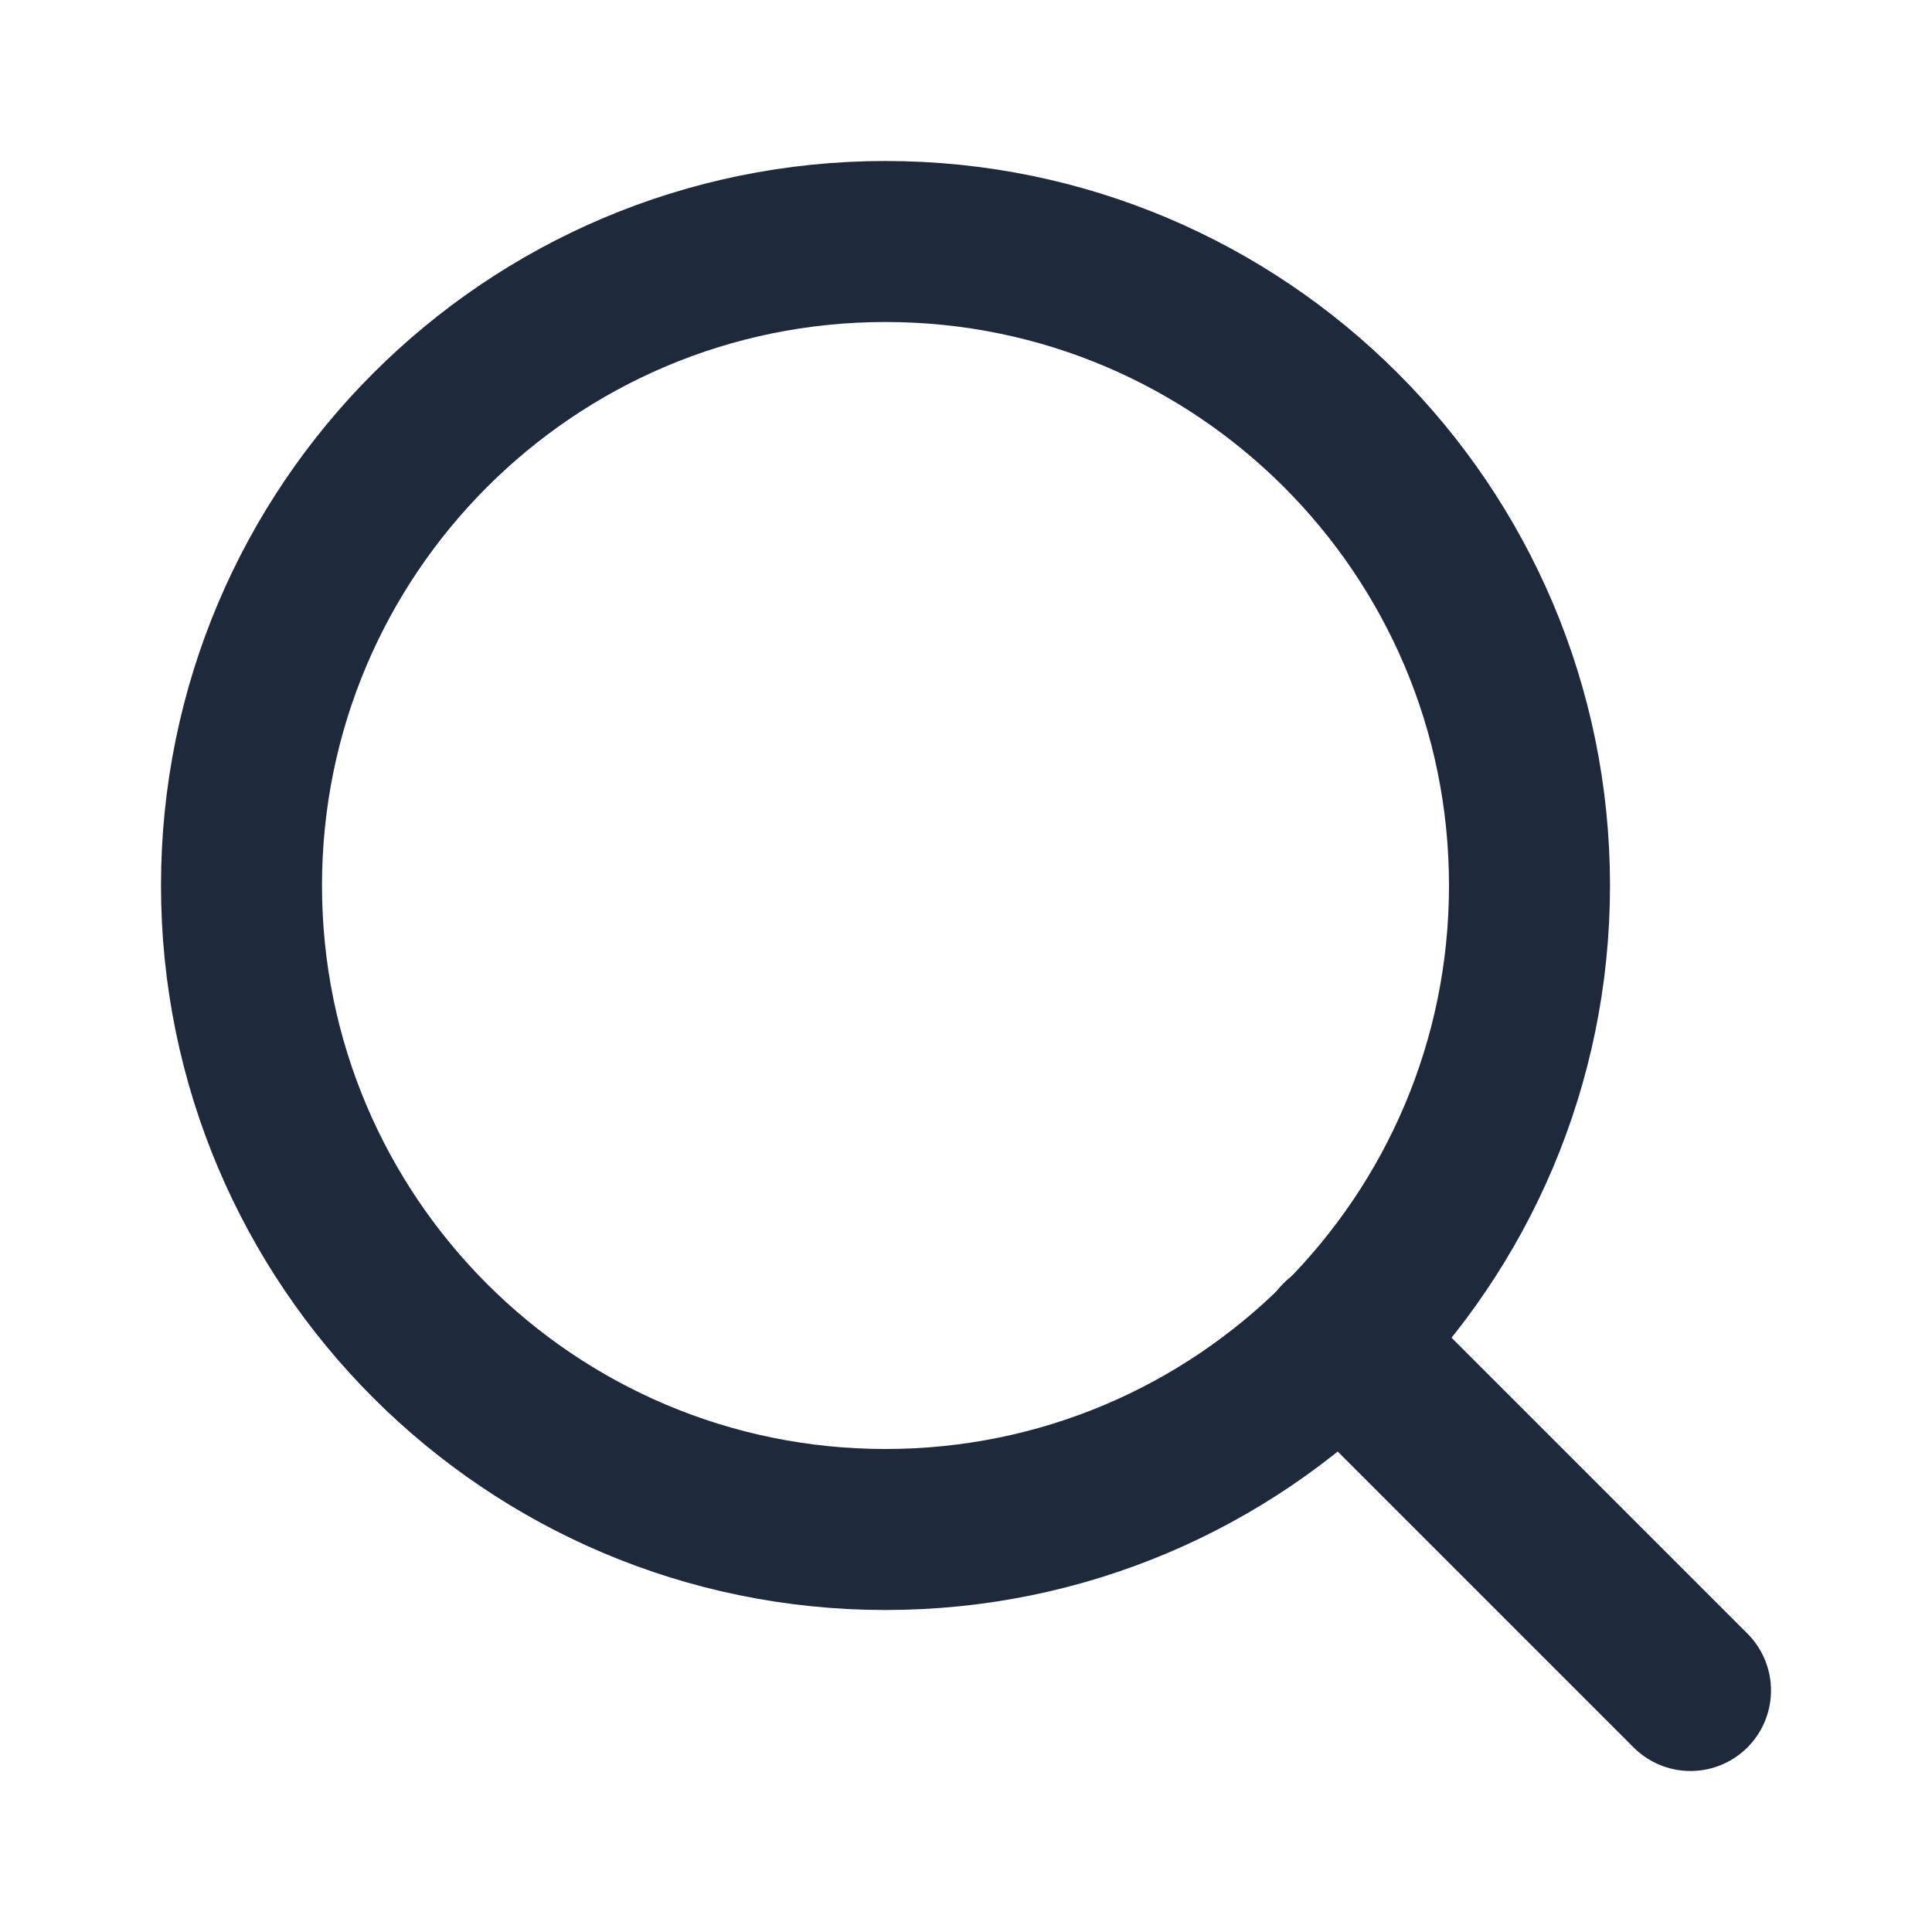
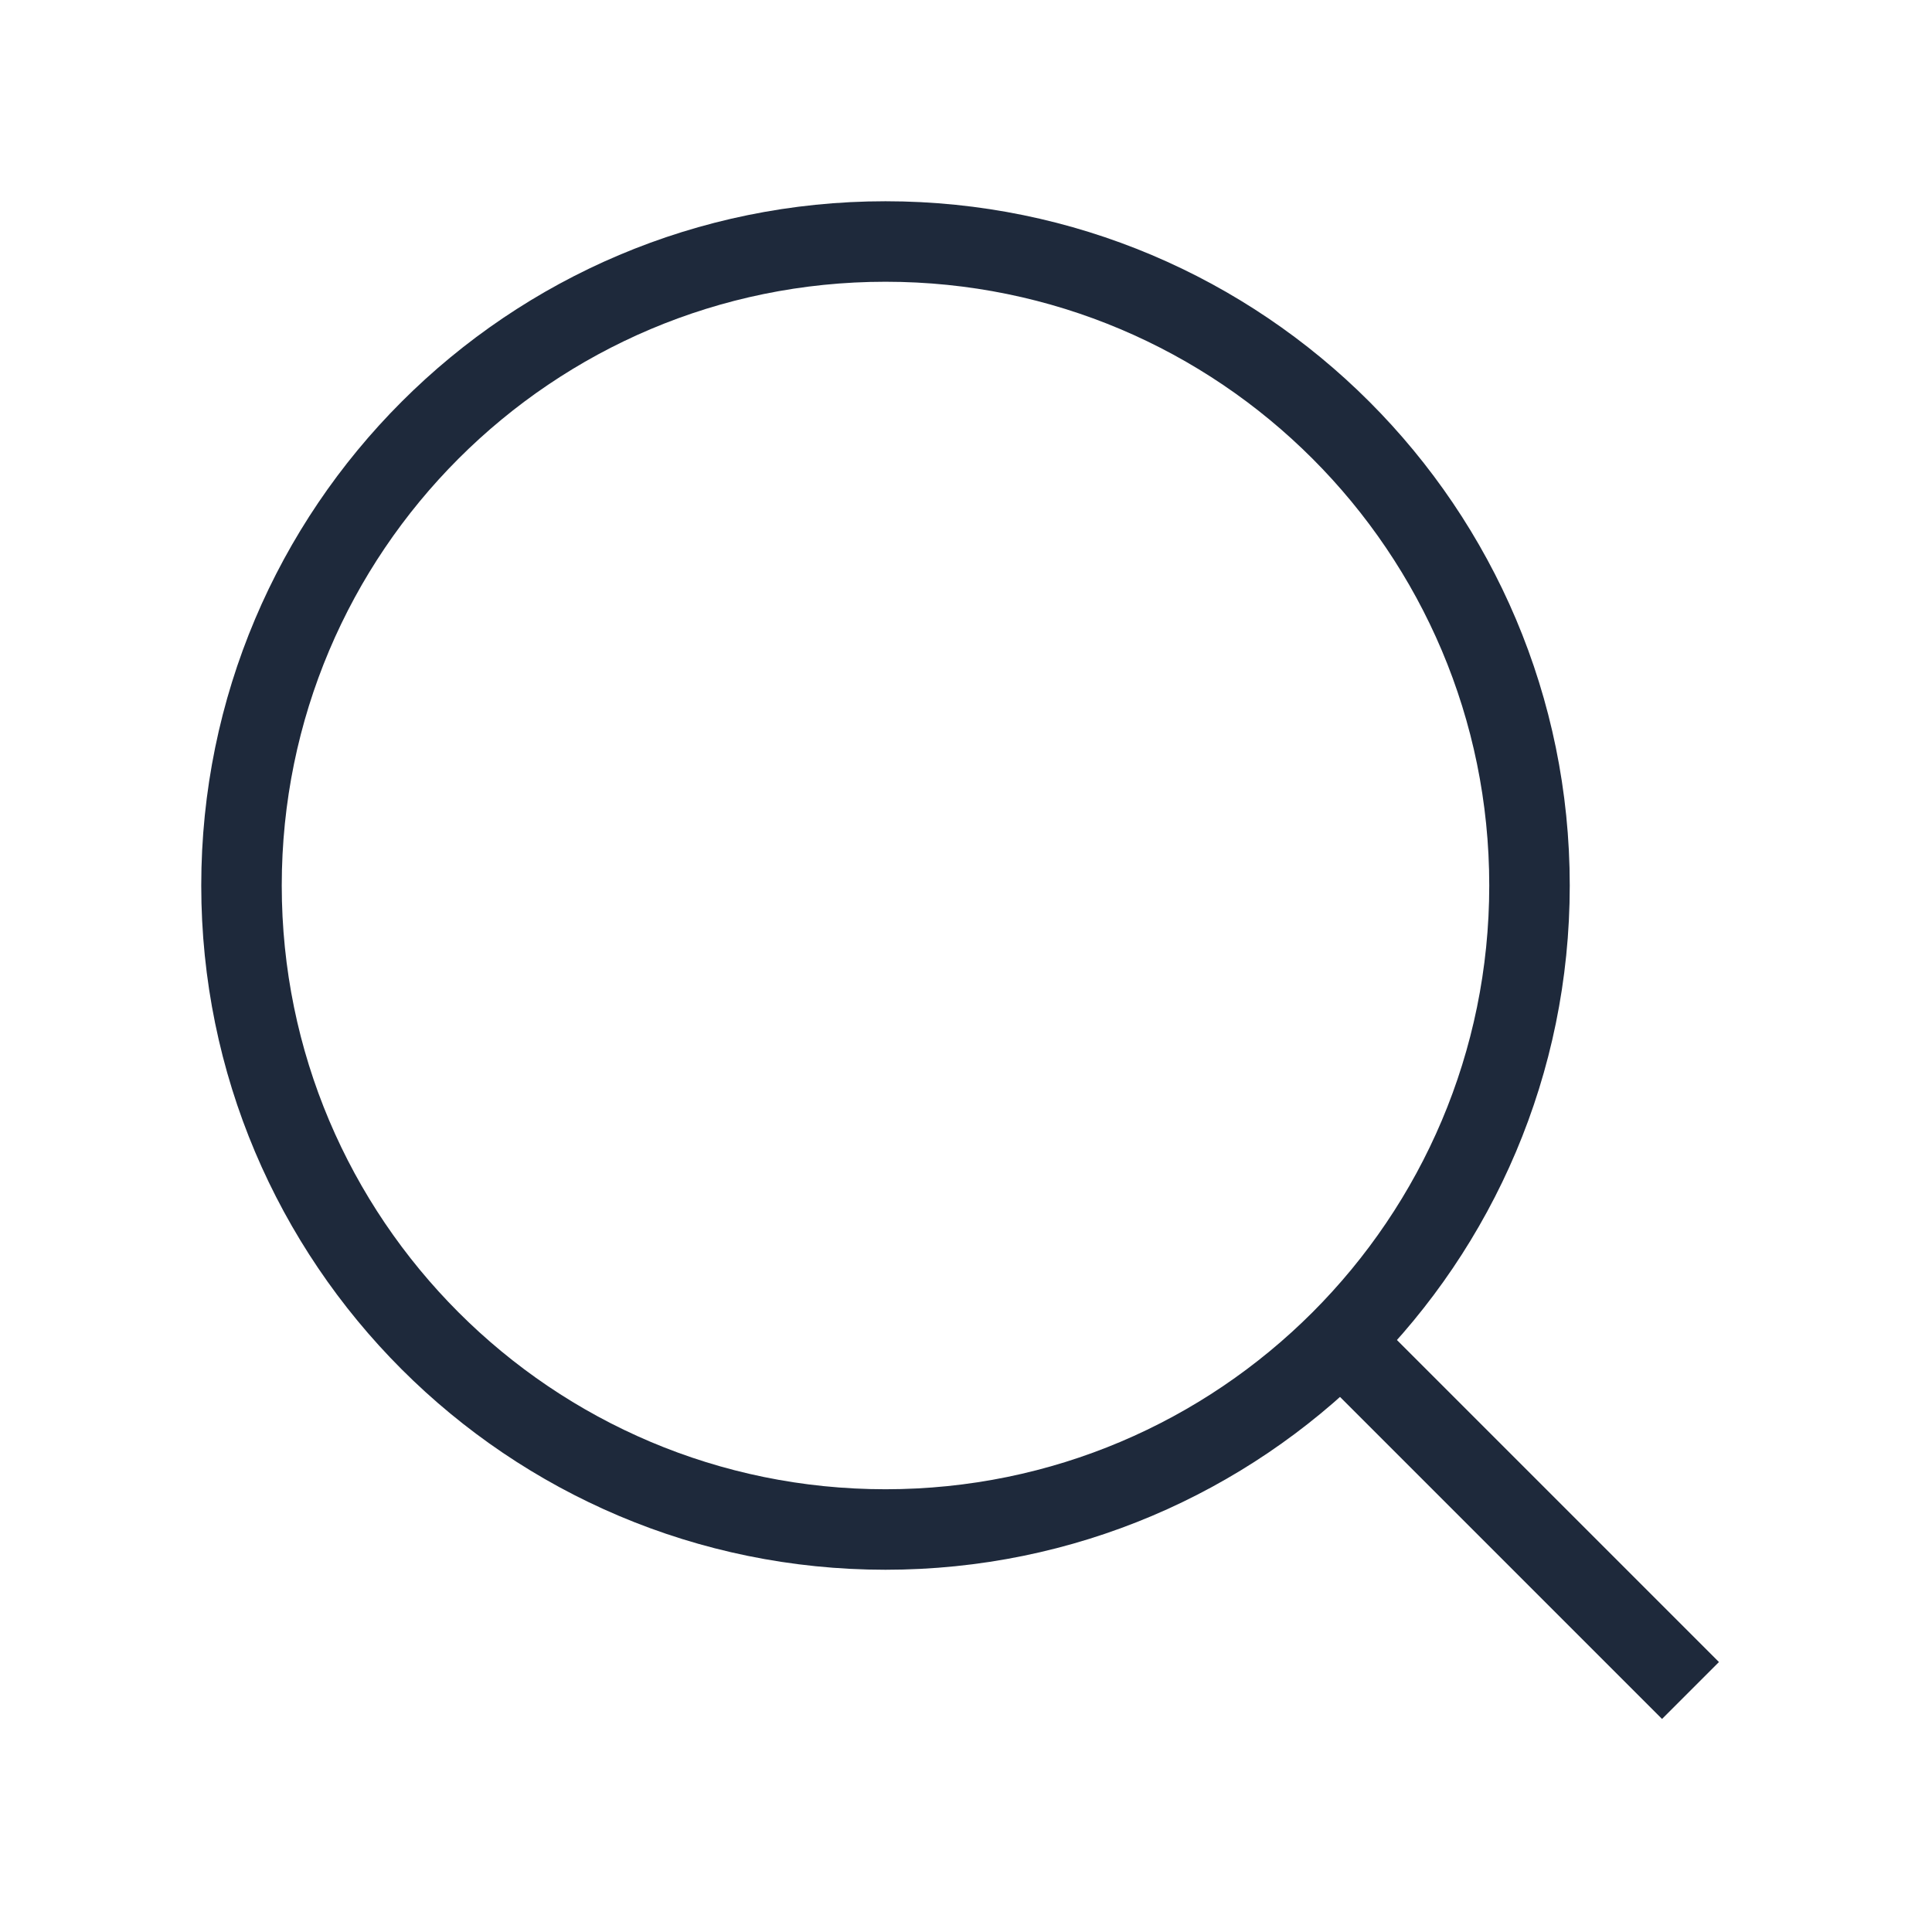
<svg xmlns="http://www.w3.org/2000/svg" stroke="#1E293B" width="24" height="24" viewBox="0 0 24 24" fill="none">
-   <path d="M11 19C15.418 19 19 15.418 19 11C19 6.582 15.418 3 11 3C6.582 3 3 6.582 3 11C3 15.418 6.582 19 11 19Z" stroke-width="2" stroke-linecap="round" stroke-linejoin="round" />
-   <path d="M21 21L16.65 16.65" stroke-width="2" stroke-linecap="round" stroke-linejoin="round" />
+   <path d="M11 19C15.418 19 19 15.418 19 11C19 6.582 15.418 3 11 3C6.582 3 3 6.582 3 11C3 15.418 6.582 19 11 19Z" strokeWidth="2" strokeLinecap="round" strokeLinejoin="round" />
+   <path d="M21 21L16.65 16.65" strokeWidth="2" strokeLinecap="round" strokeLinejoin="round" />
</svg>
